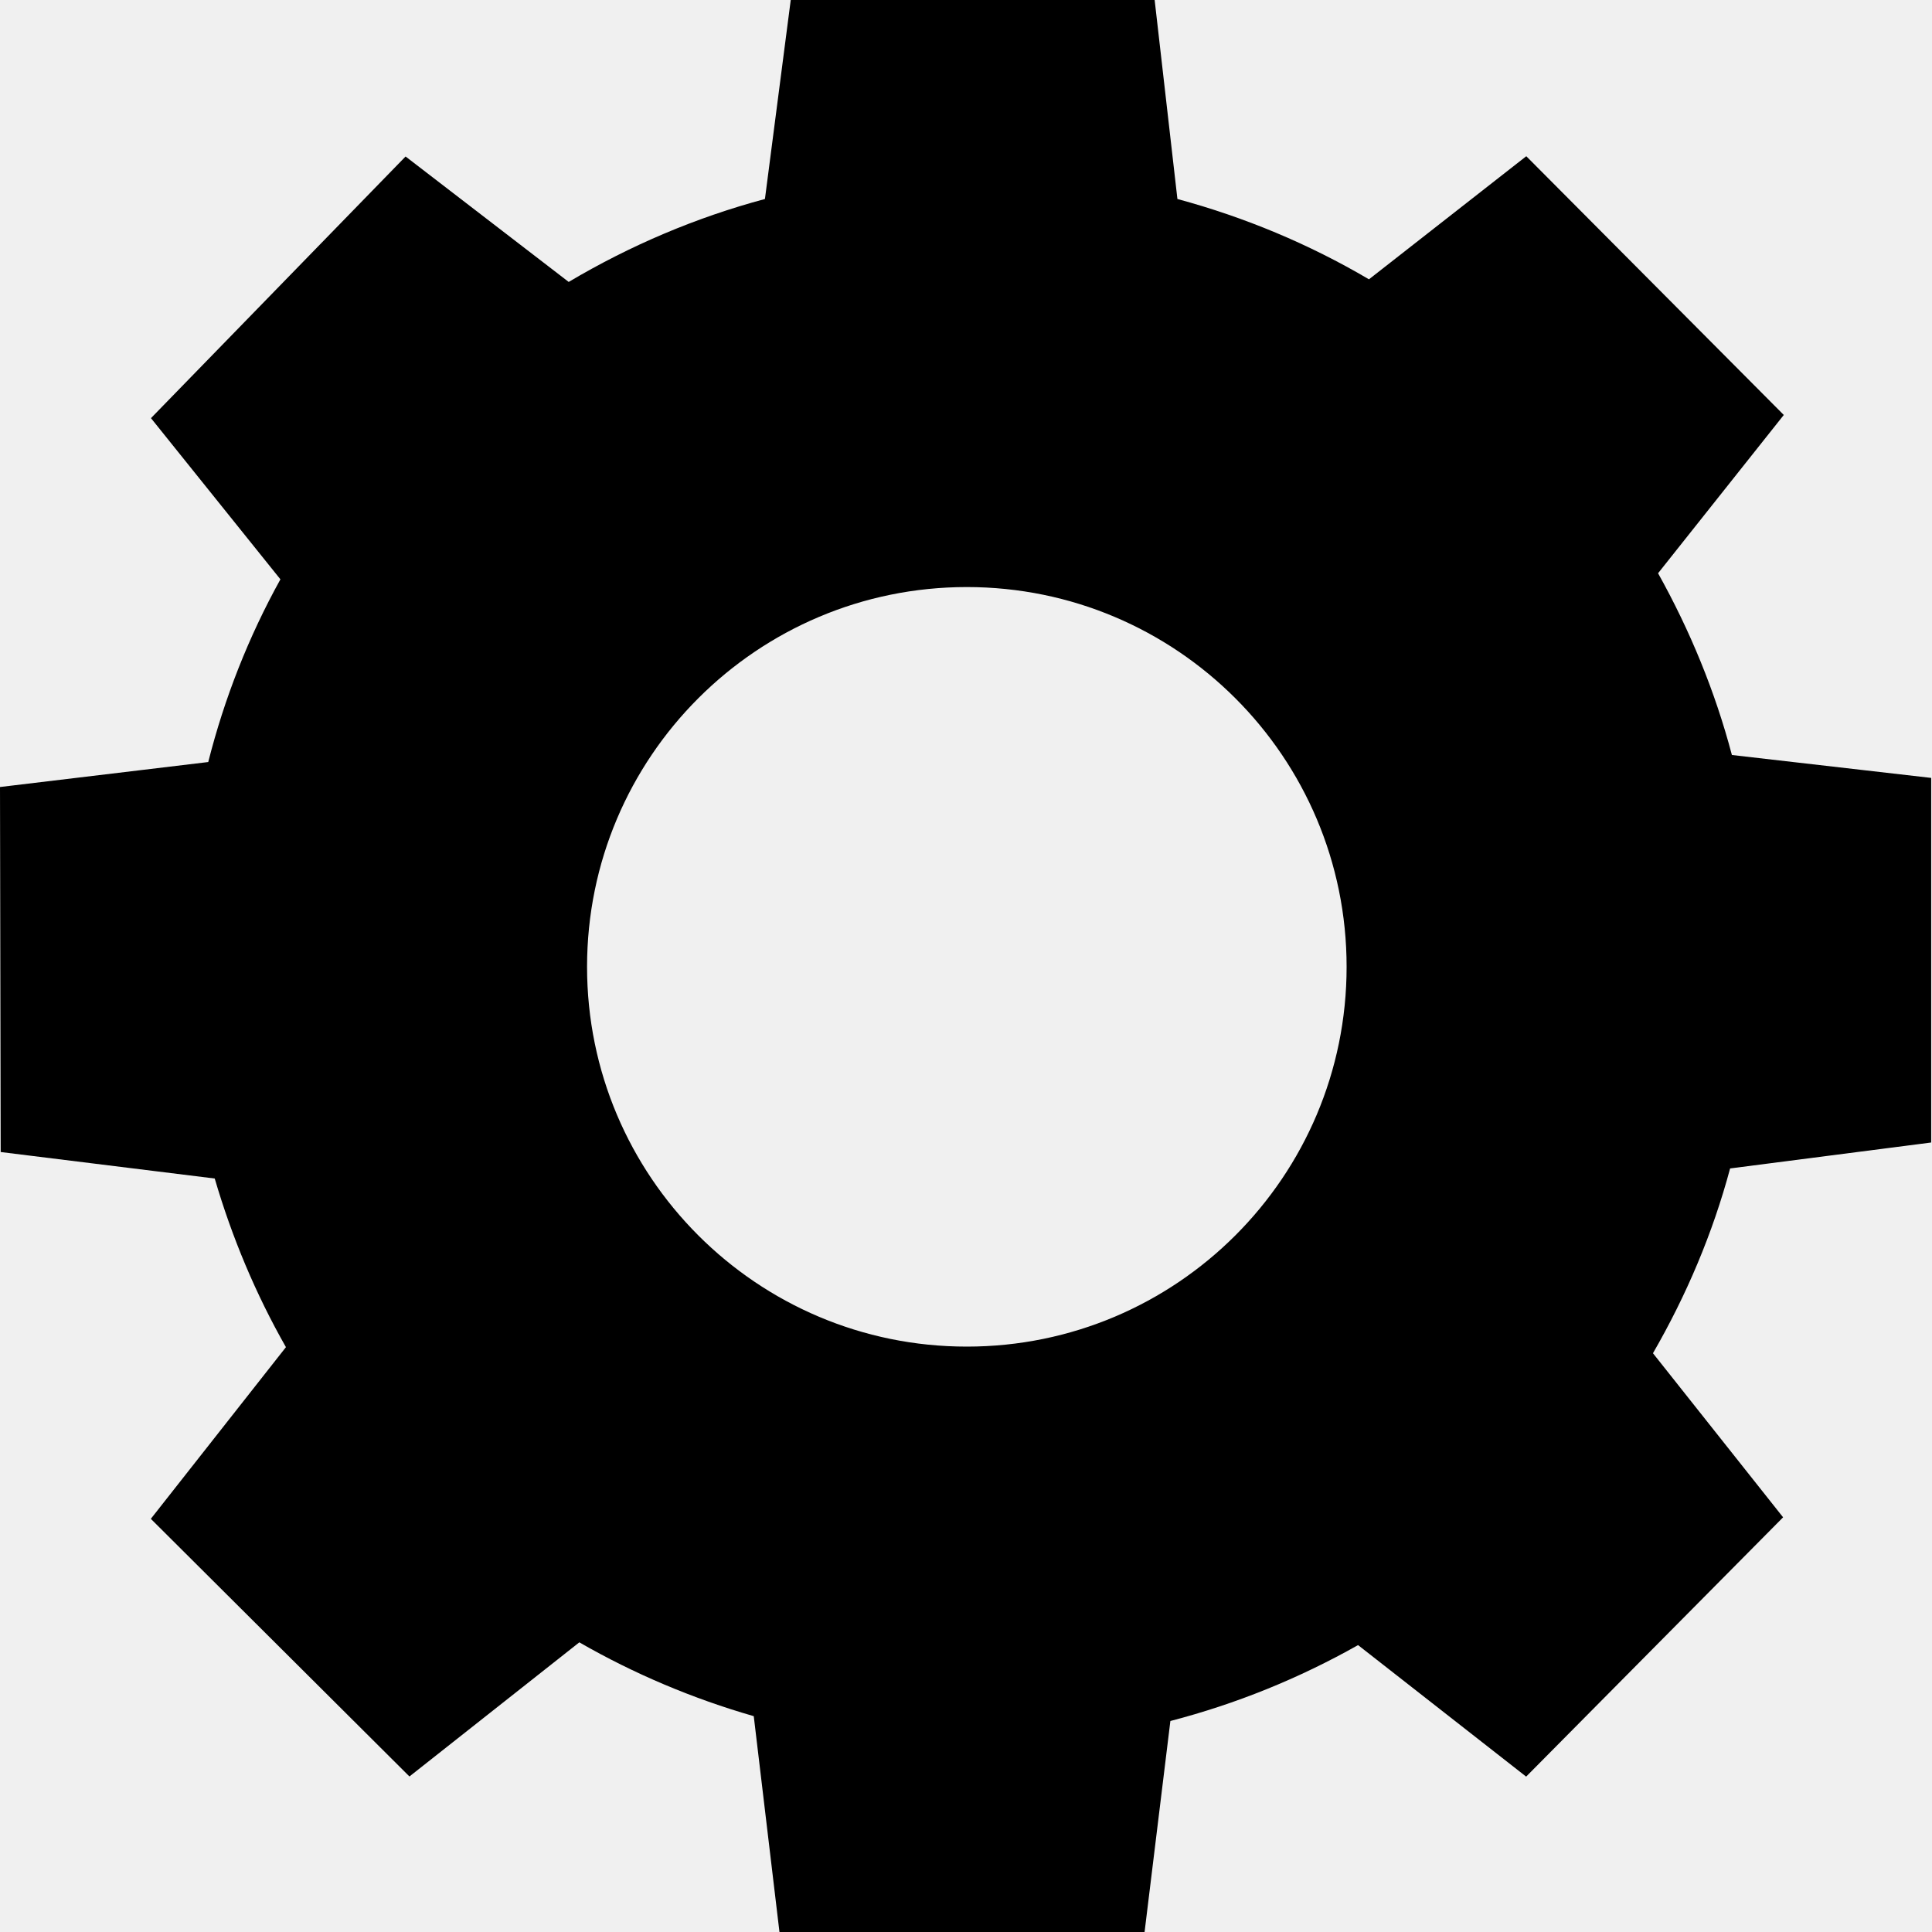
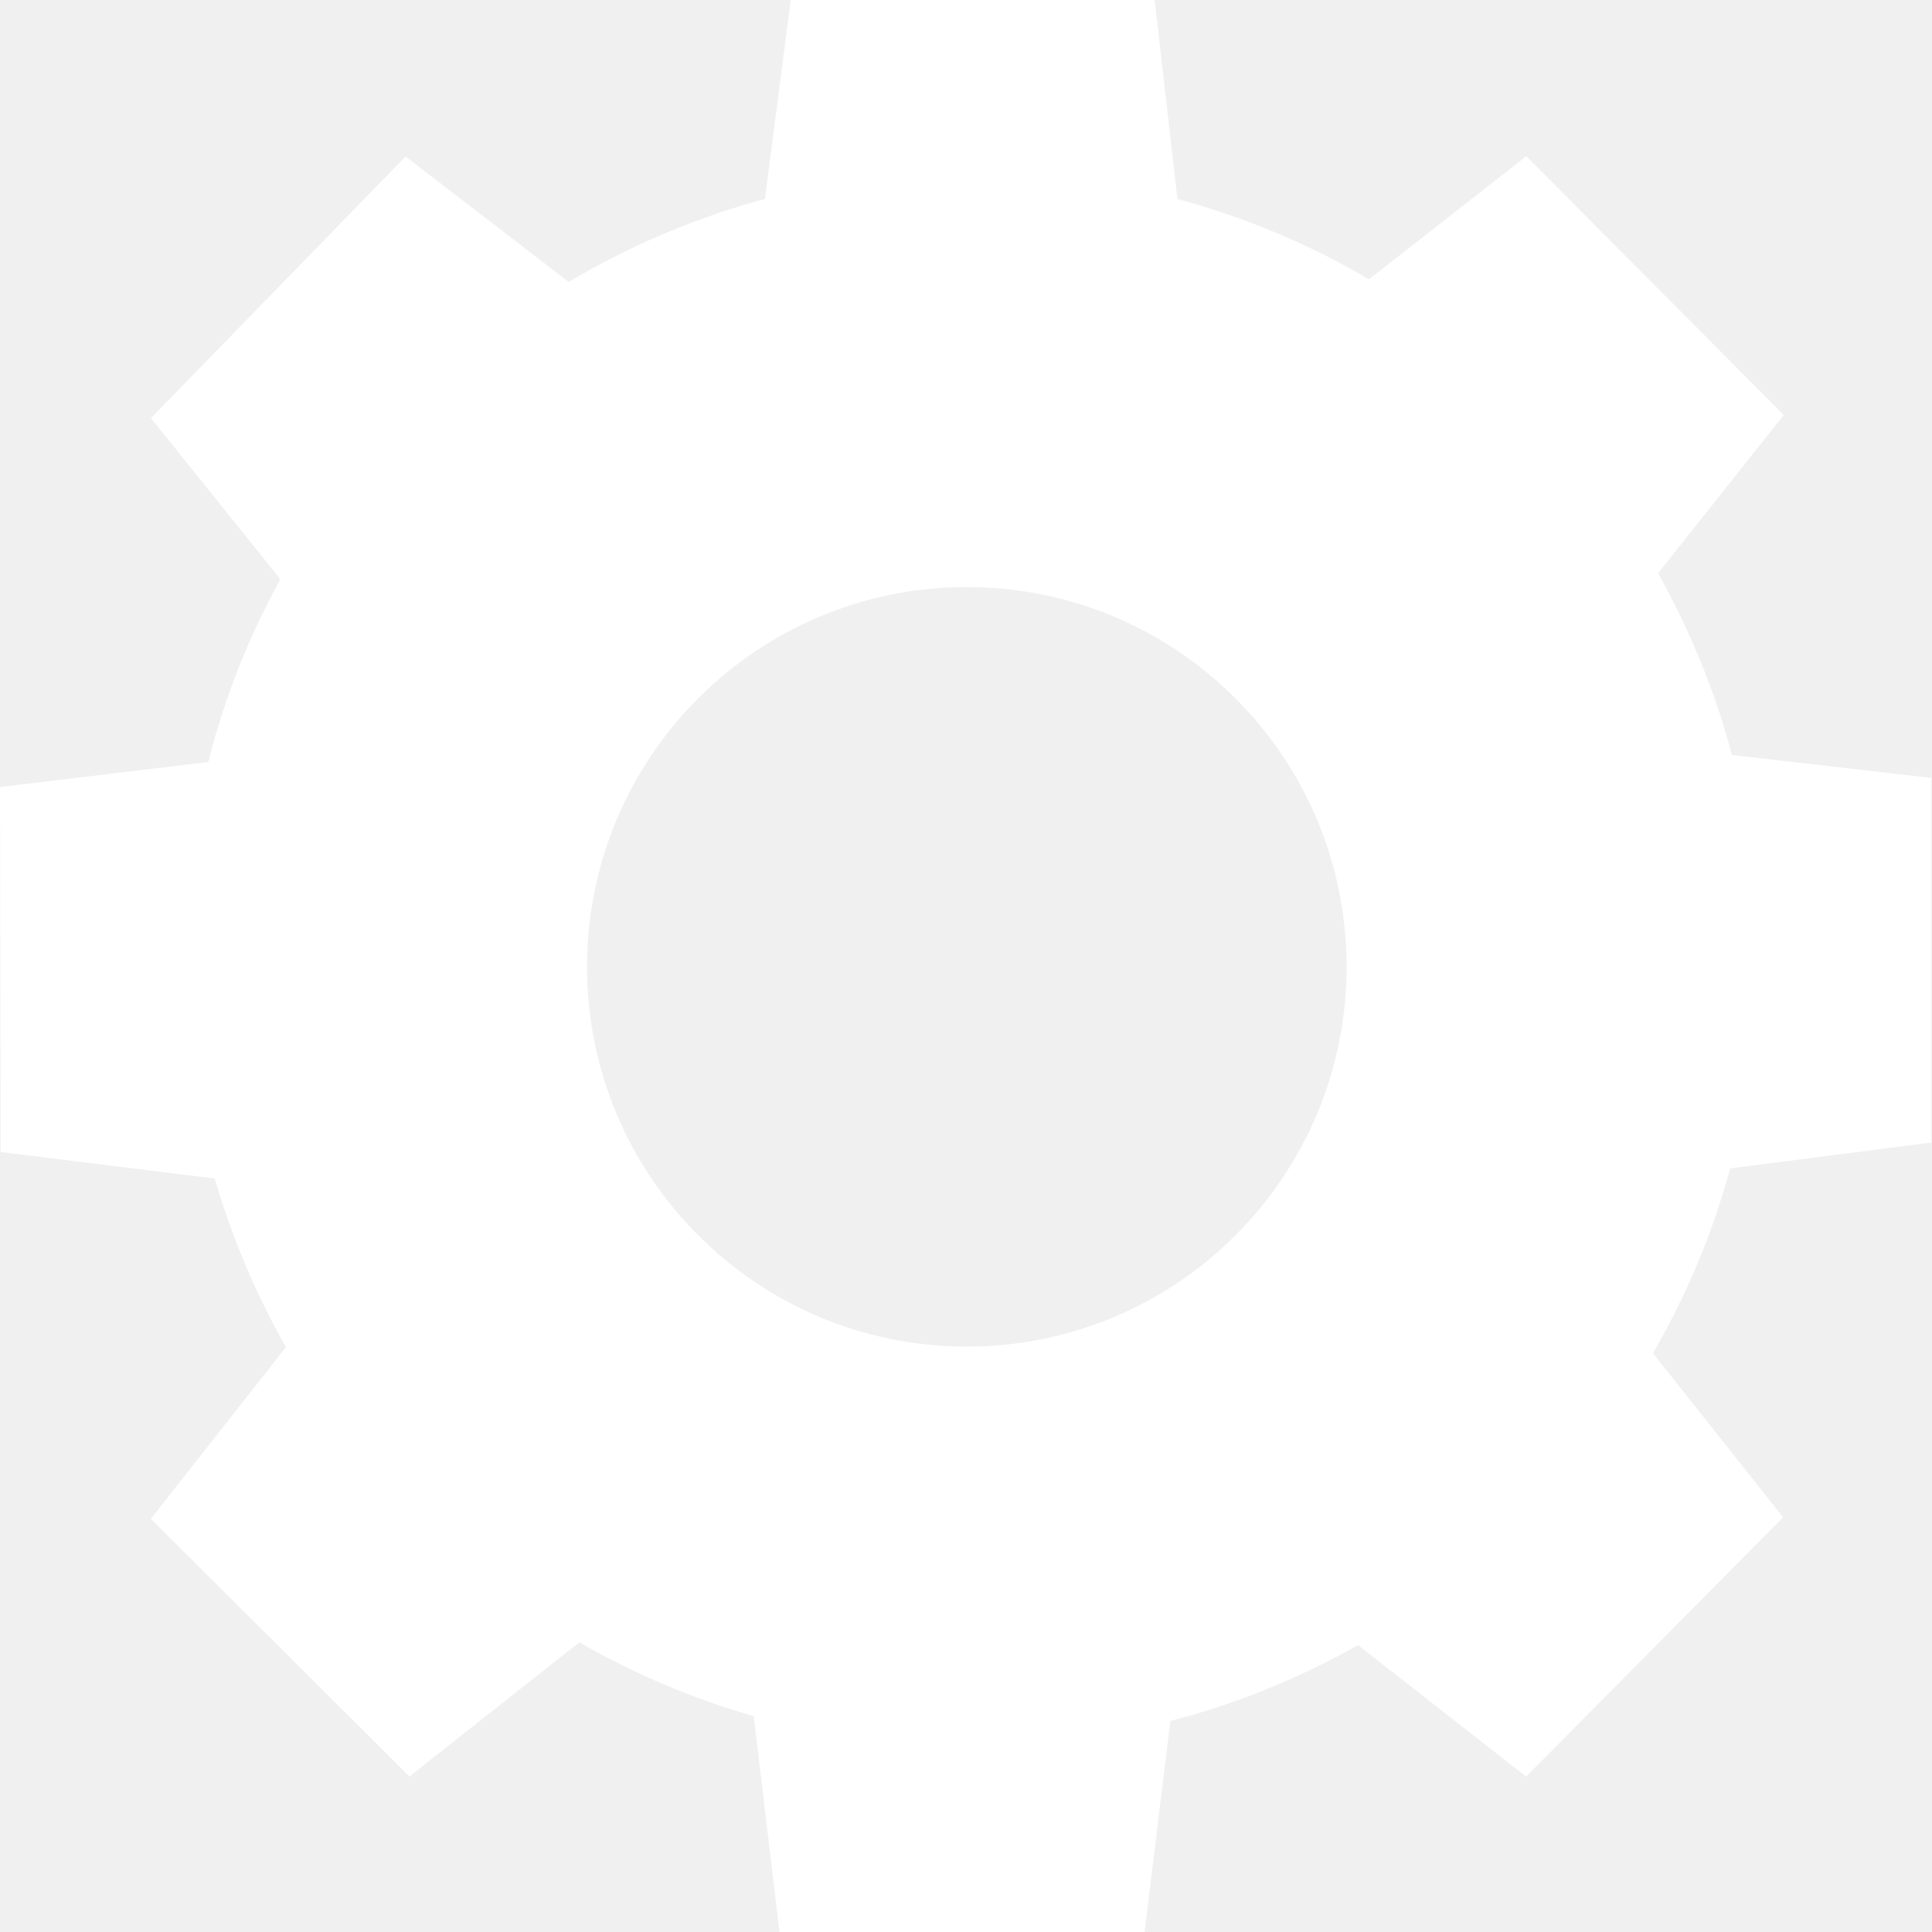
<svg xmlns="http://www.w3.org/2000/svg" version="1.1" id="settings" x="0px" y="0px" viewBox="0 0 14 14" style="enable-background:new 0 0 14 14;" xml:space="preserve">
-   <path d="M13.994,5.637l-1.444-0.166c-0.122-0.462-0.304-0.903-0.535-1.317l0.911-1.147  l-1.866-1.875L9.92,2.024C9.485,1.768,9.02,1.574,8.532,1.442L8.367,0H5.73  l-0.187,1.442c-0.5,0.134-0.977,0.337-1.422,0.601L2.939,1.134l-1.845,1.896  l0.938,1.168c-0.231,0.417-0.406,0.862-0.523,1.324L0,5.703l0.005,2.645  l1.551,0.192C1.681,8.967,1.853,9.377,2.072,9.762l-0.979,1.244l1.874,1.867  l1.231-0.972c0.398,0.229,0.823,0.408,1.264,0.535l0.187,1.57L8.294,14  l0.187-1.529c0.477-0.124,0.931-0.308,1.36-0.55l1.218,0.953l1.862-1.879  L11.978,9.806c0.243-0.421,0.433-0.869,0.559-1.339l1.457-0.188V5.637z   M7.006,9.758c-1.52,0-2.752-1.232-2.752-2.752s1.232-2.752,2.752-2.752  s2.752,1.232,2.752,2.752S8.526,9.758,7.006,9.758z" />
+   <style type="text/css">
+ 	.color{fill:#FFFFFF;}
+ </style>
+   <path class="color" d="M13.994,5.637l-1.444-0.166c-0.122-0.462-0.304-0.903-0.535-1.317l0.911-1.147  l-1.866-1.875L9.92,2.024C9.485,1.768,9.02,1.574,8.532,1.442L8.367,0H5.73  l-0.187,1.442c-0.5,0.134-0.977,0.337-1.422,0.601L2.939,1.134l-1.845,1.896  l0.938,1.168c-0.231,0.417-0.406,0.862-0.523,1.324L0,5.703l0.005,2.645  l1.551,0.192C1.681,8.967,1.853,9.377,2.072,9.762l-0.979,1.244l1.874,1.867  l1.231-0.972c0.398,0.229,0.823,0.408,1.264,0.535l0.187,1.57L8.294,14  l0.187-1.529c0.477-0.124,0.931-0.308,1.36-0.55l1.218,0.953l1.862-1.879  L11.978,9.806c0.243-0.421,0.433-0.869,0.559-1.339l1.457-0.188V5.637z   M7.006,9.758c-1.52,0-2.752-1.232-2.752-2.752s1.232-2.752,2.752-2.752  s2.752,1.232,2.752,2.752S8.526,9.758,7.006,9.758z" />
</svg>
